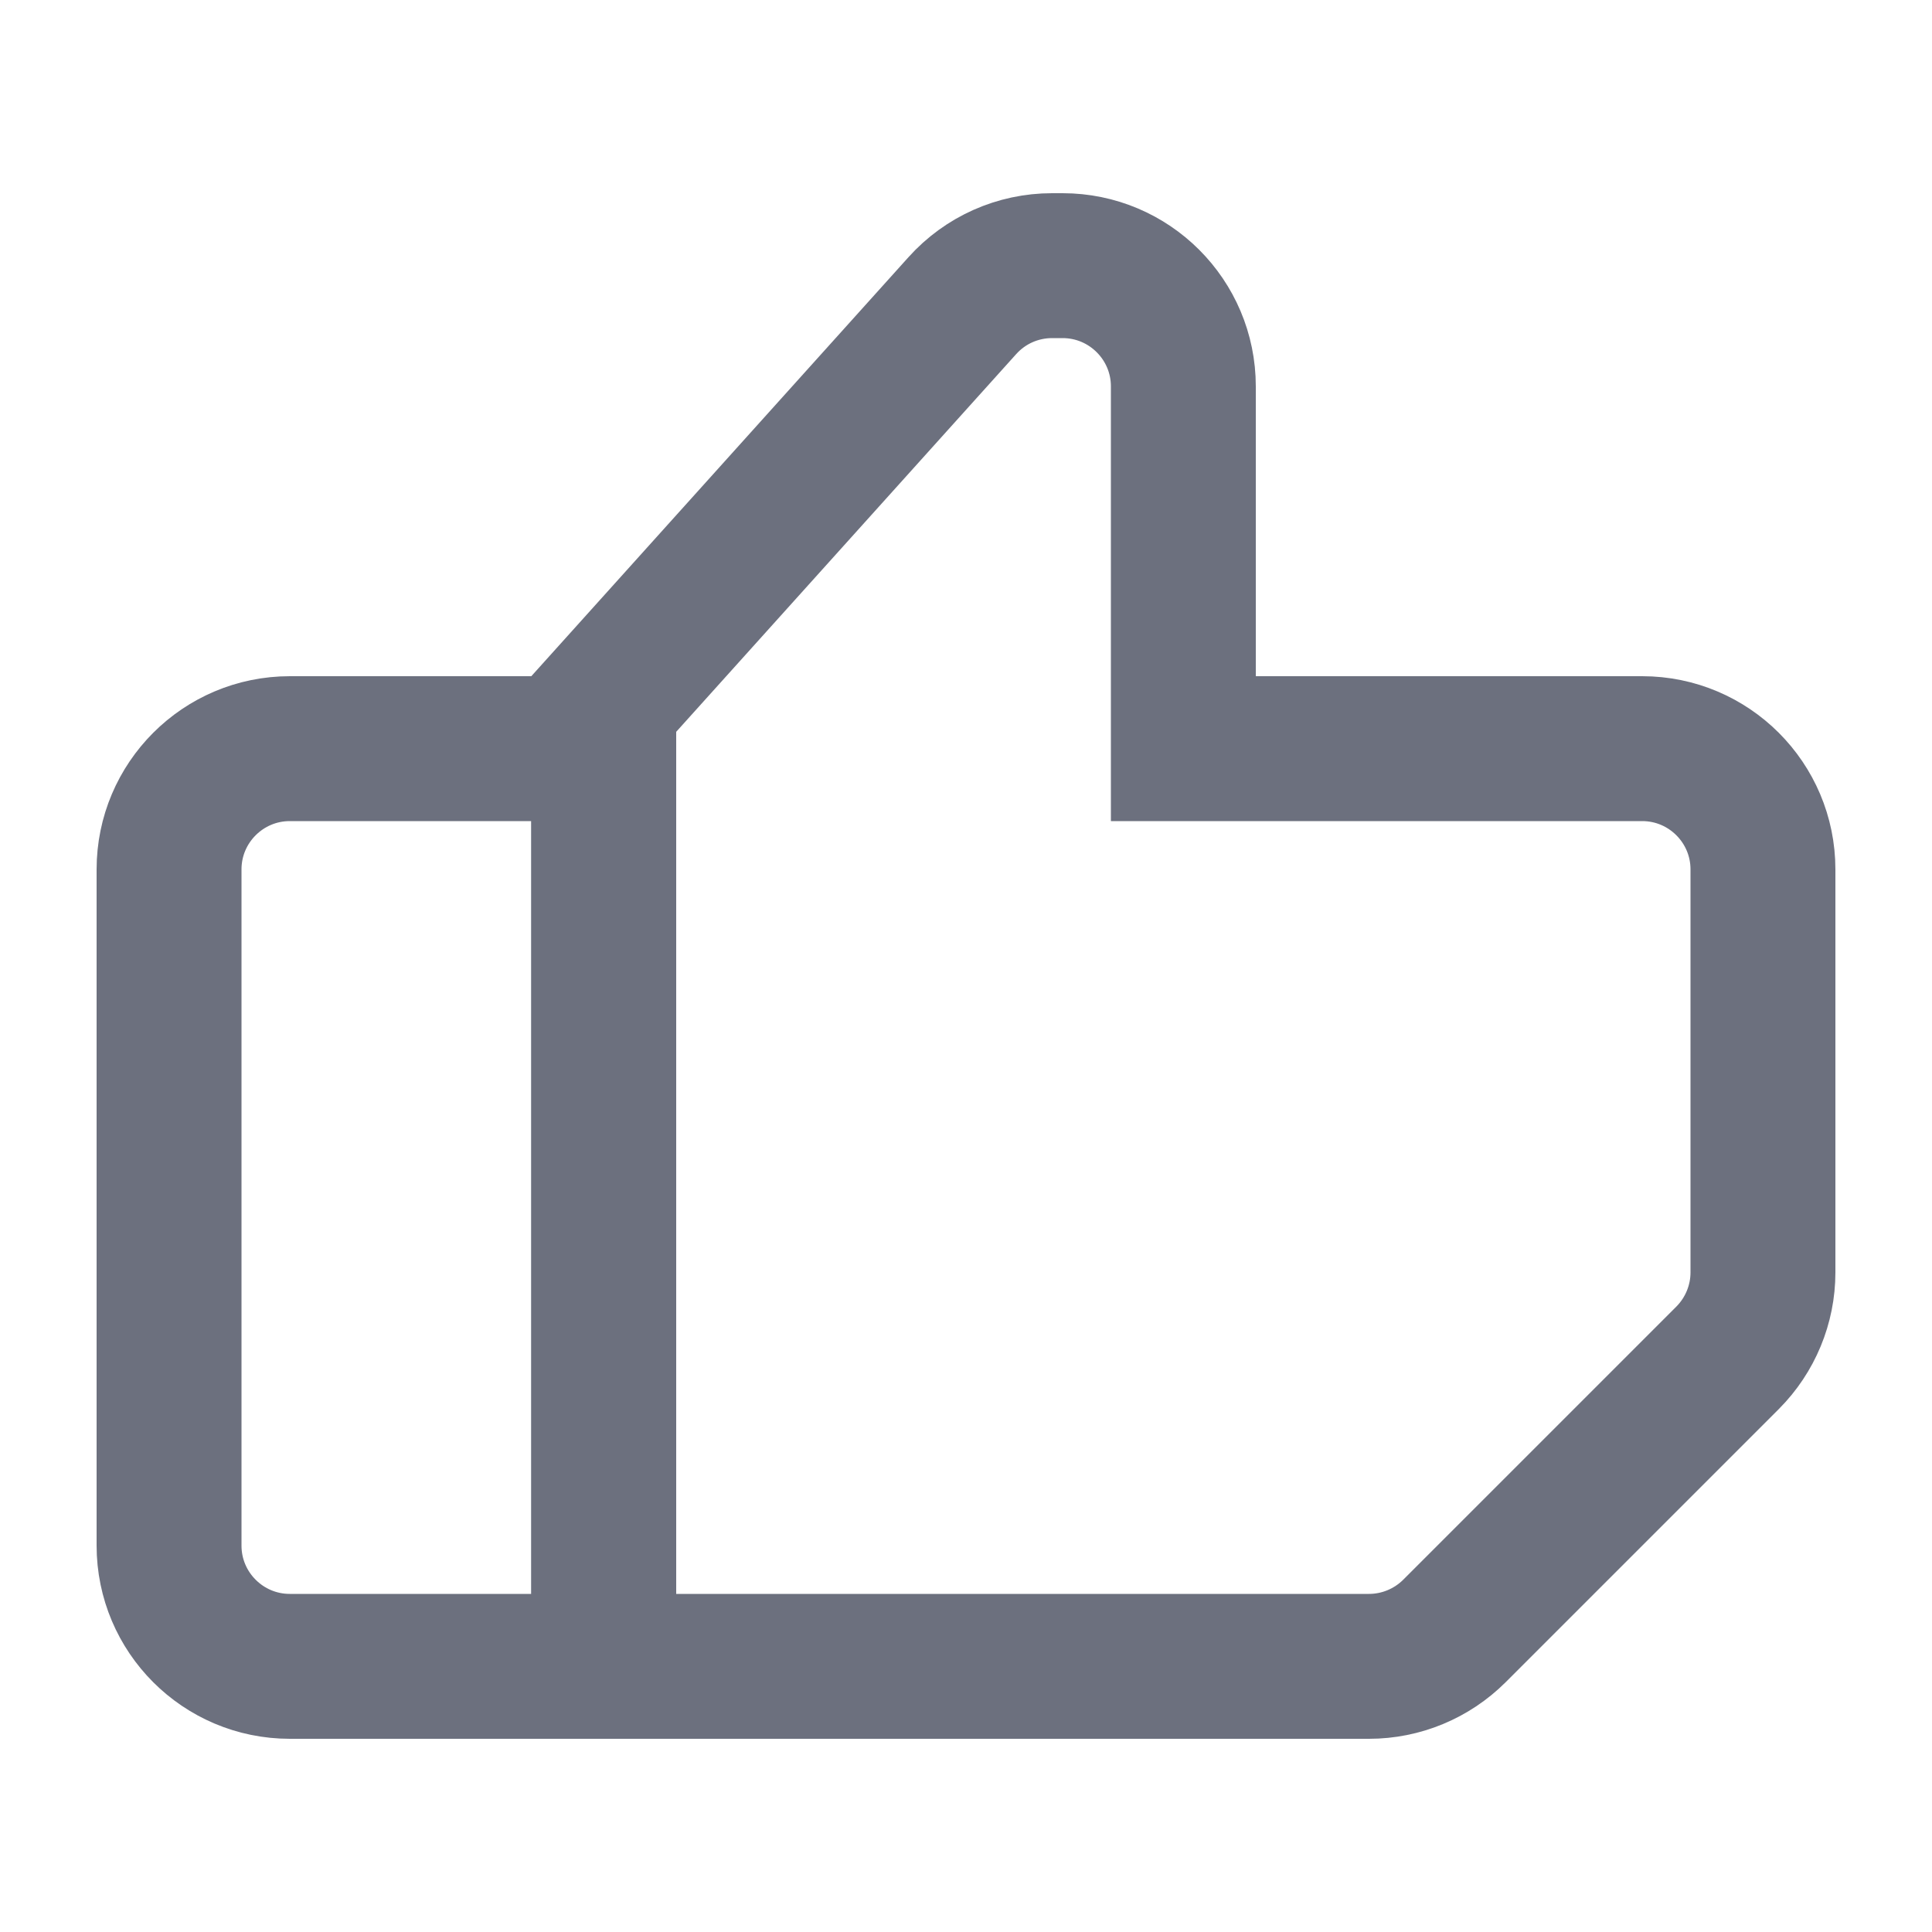
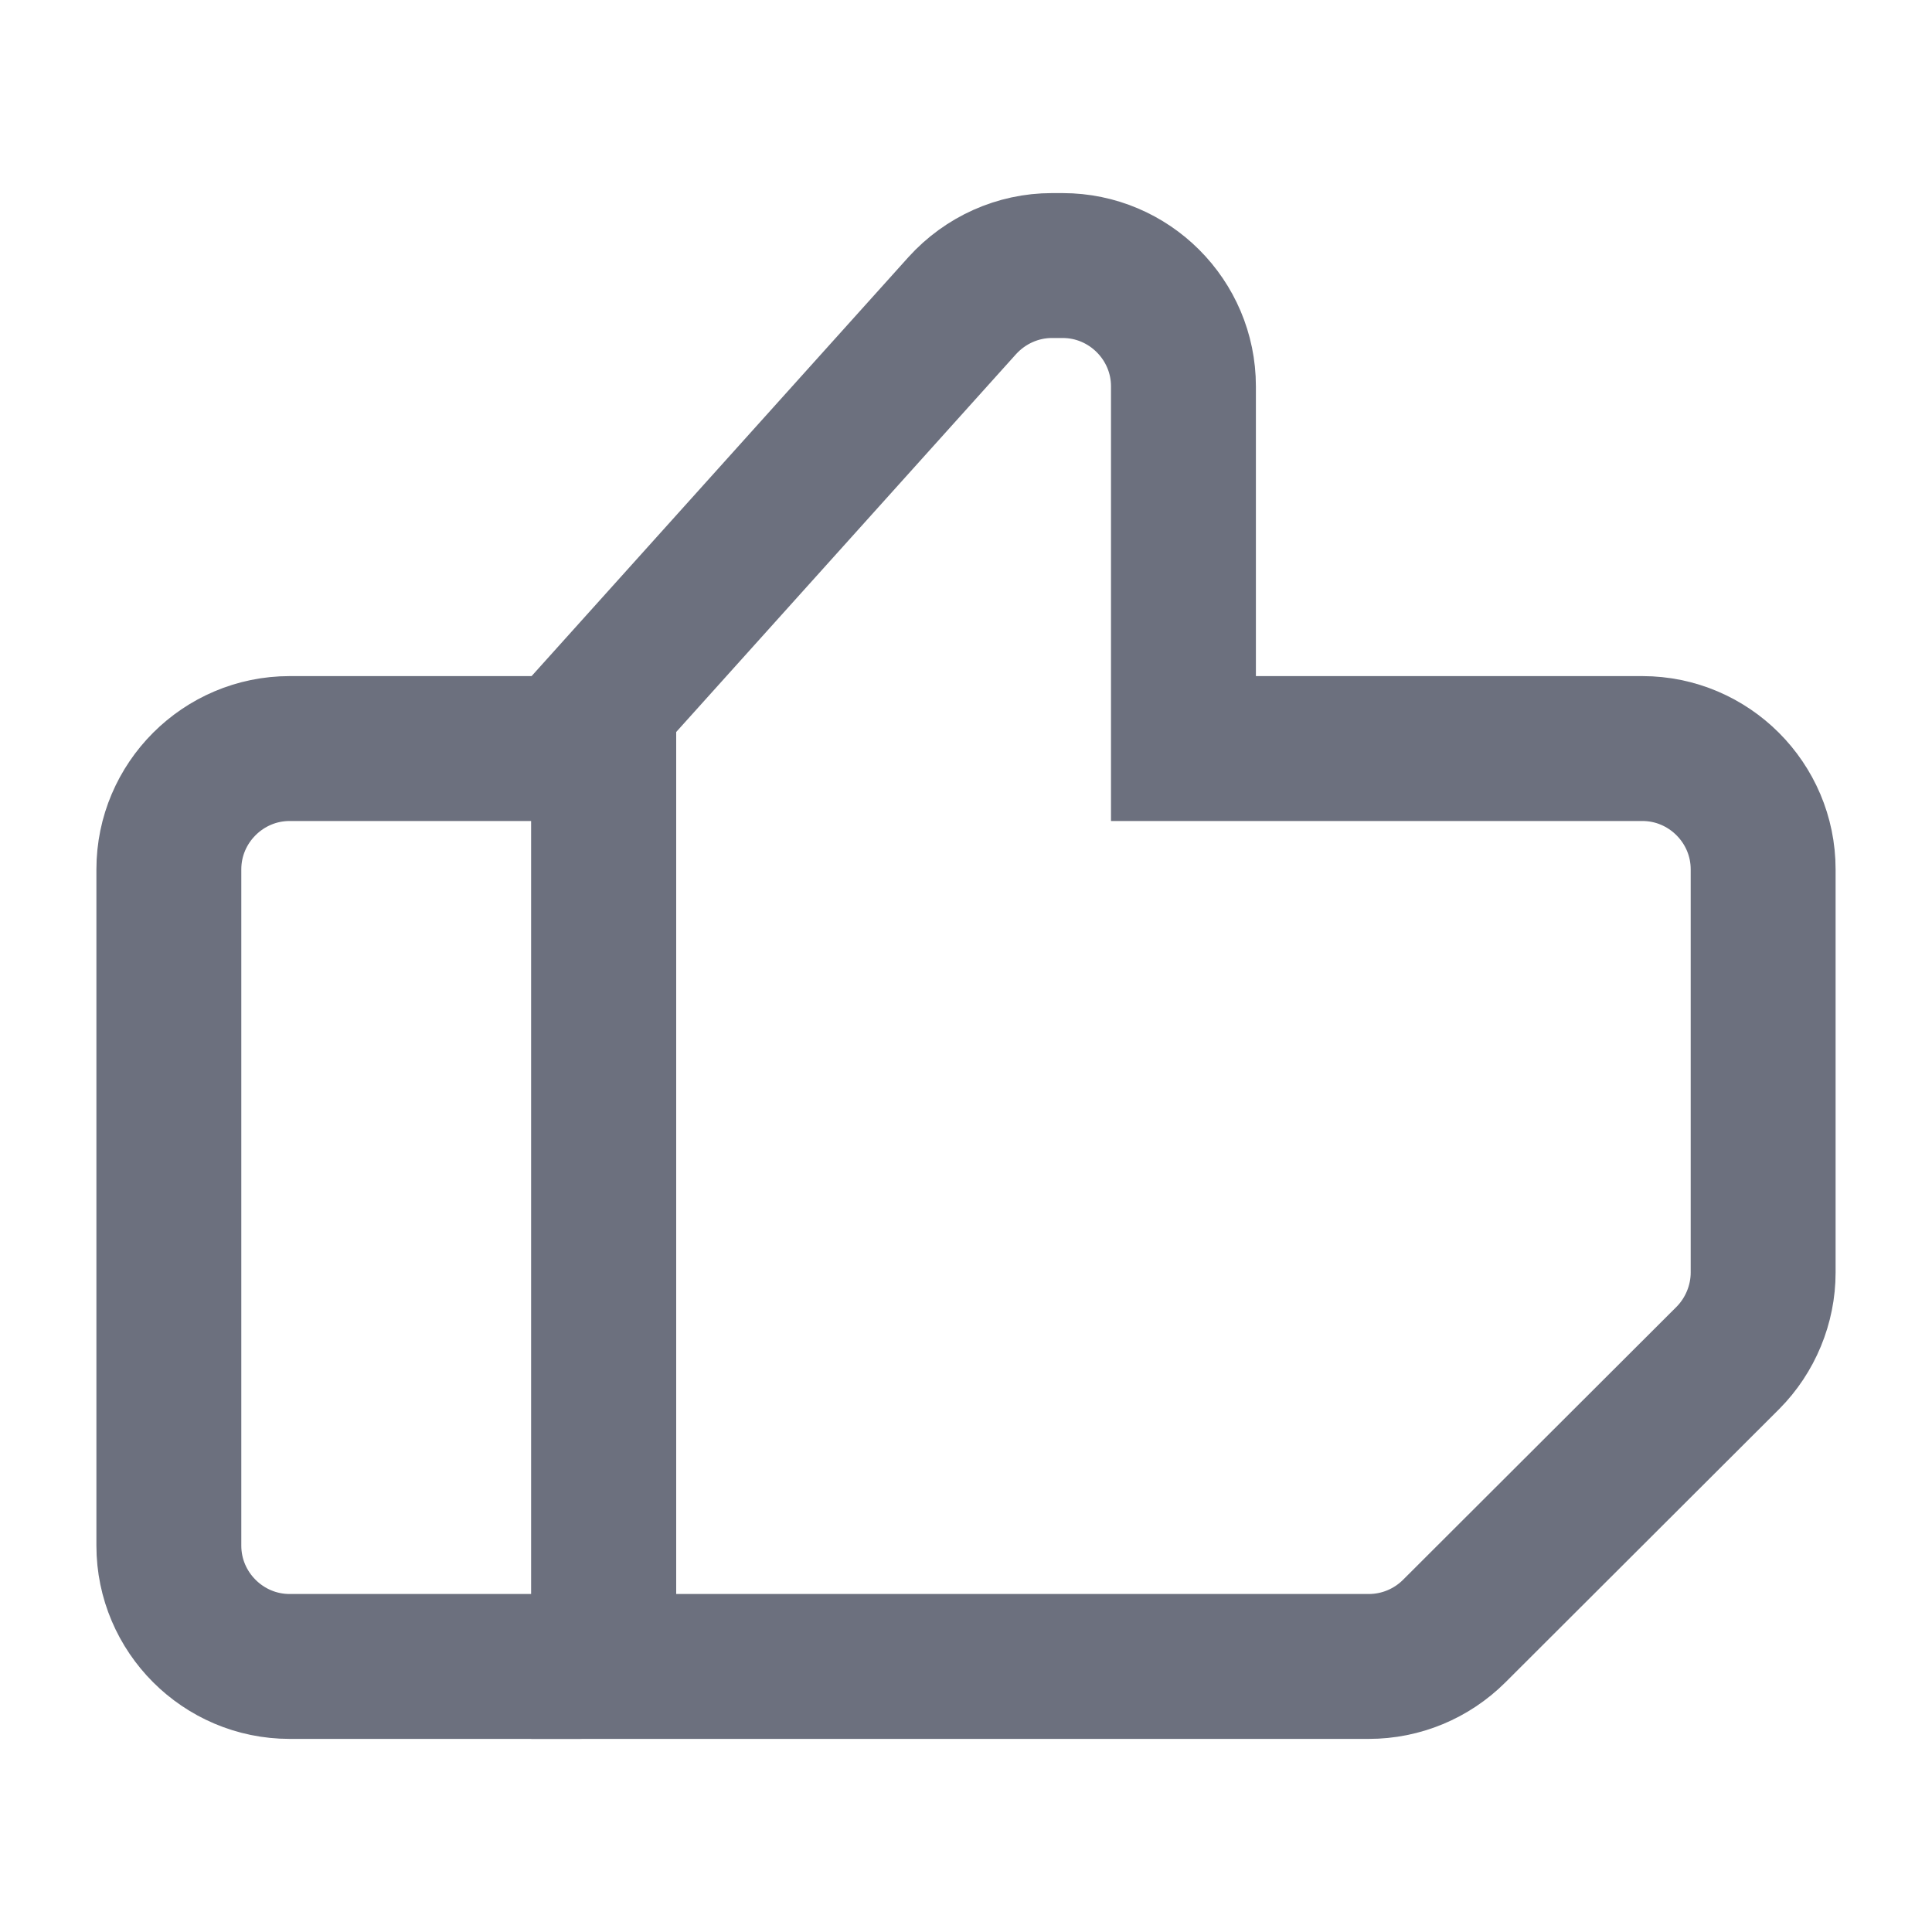
- <svg xmlns="http://www.w3.org/2000/svg" width="20" height="20" viewBox="0 0 20 20" fill="none">
-   <path d="M1.75 9C1.75 8.31 2.31 7.75 3 7.75H6C6.138 7.75 6.25 7.862 6.25 8V17C6.25 17.138 6.138 17.25 6 17.25H3C2.31 17.25 1.75 16.69 1.75 16V9Z" stroke="#6C707E" stroke-width="1.5" />
-   <path d="M14.172 17.25H6.25V7.288L9.962 3.164C10.199 2.9 10.536 2.75 10.891 2.75H11C11.69 2.75 12.25 3.31 12.25 4V7V7.75H13H17C17.69 7.75 18.25 8.31 18.25 9V13.172C18.25 13.503 18.118 13.821 17.884 14.056L15.056 16.884C14.821 17.118 14.503 17.25 14.172 17.25Z" stroke="#6C707E" stroke-width="1.5" />
+ <svg xmlns="http://www.w3.org/2000/svg" width="16px" height="16px" viewBox="0 0 16 16" version="1.1">
+   <g id="surface1">
+     <path style="fill:none;stroke-width:1.5;stroke-linecap:butt;stroke-linejoin:miter;stroke:rgb(42.353%,43.922%,49.412%);stroke-opacity:1;stroke-miterlimit:4;" d="M 1.748 8.999 C 1.748 8.311 2.31 7.749 2.998 7.749 L 6.001 7.749 C 6.138 7.749 6.25 7.861 6.25 7.998 L 6.25 17.002 C 6.25 17.139 6.138 17.251 6.001 17.251 L 2.998 17.251 C 2.31 17.251 1.748 16.689 1.748 16.001 Z M 1.748 8.999 " transform="matrix(0.8,0,0,0.8,0,0)" />
+     <path style="fill:none;stroke-width:1.5;stroke-linecap:butt;stroke-linejoin:miter;stroke:rgb(42.353%,43.922%,49.412%);stroke-opacity:1;stroke-miterlimit:4;" d="M 14.17 17.251 L 6.25 17.251 L 6.25 7.29 L 9.961 3.164 C 10.2 2.9 10.537 2.749 10.889 2.749 L 11.001 2.749 C 11.689 2.749 12.251 3.311 12.251 3.999 L 12.251 7.749 L 17.002 7.749 C 17.69 7.749 18.252 8.311 18.252 8.999 L 18.252 13.174 C 18.252 13.501 18.12 13.823 17.886 14.058 L 15.054 16.885 C 14.819 17.119 14.502 17.251 14.17 17.251 Z M 14.17 17.251 " transform="matrix(0.8,0,0,0.8,0,0)" />
+   </g>
</svg>
